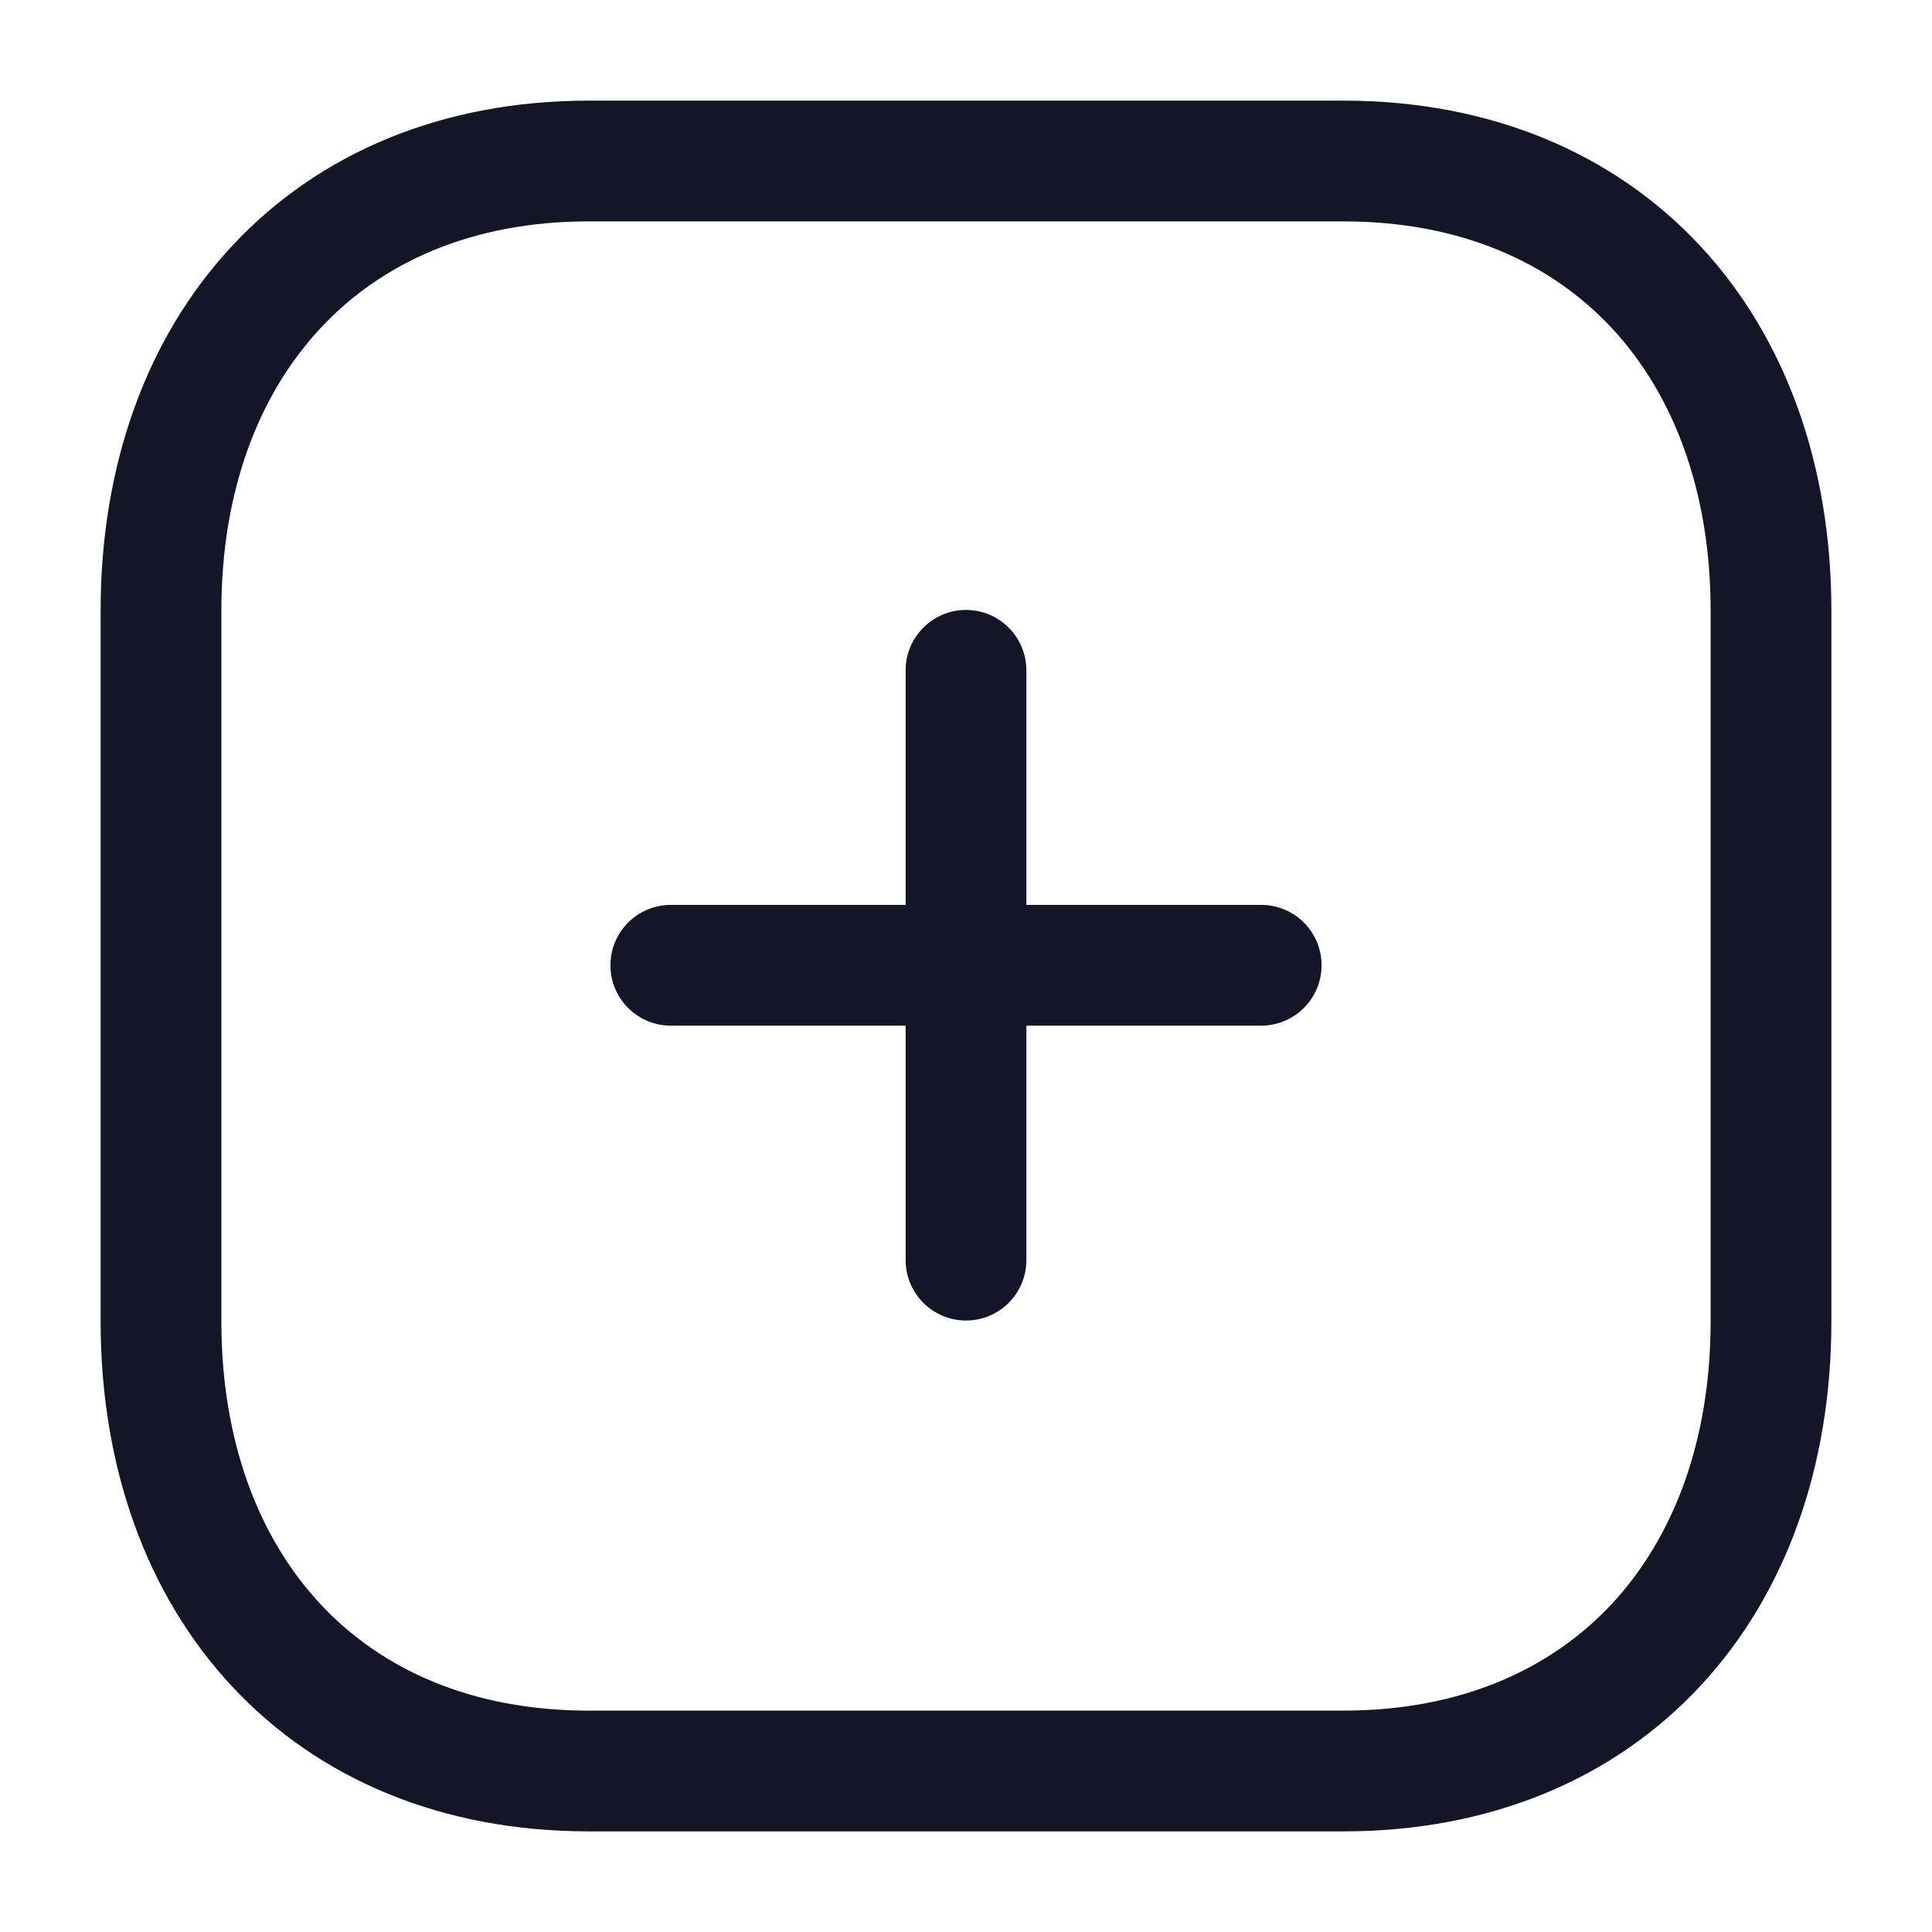
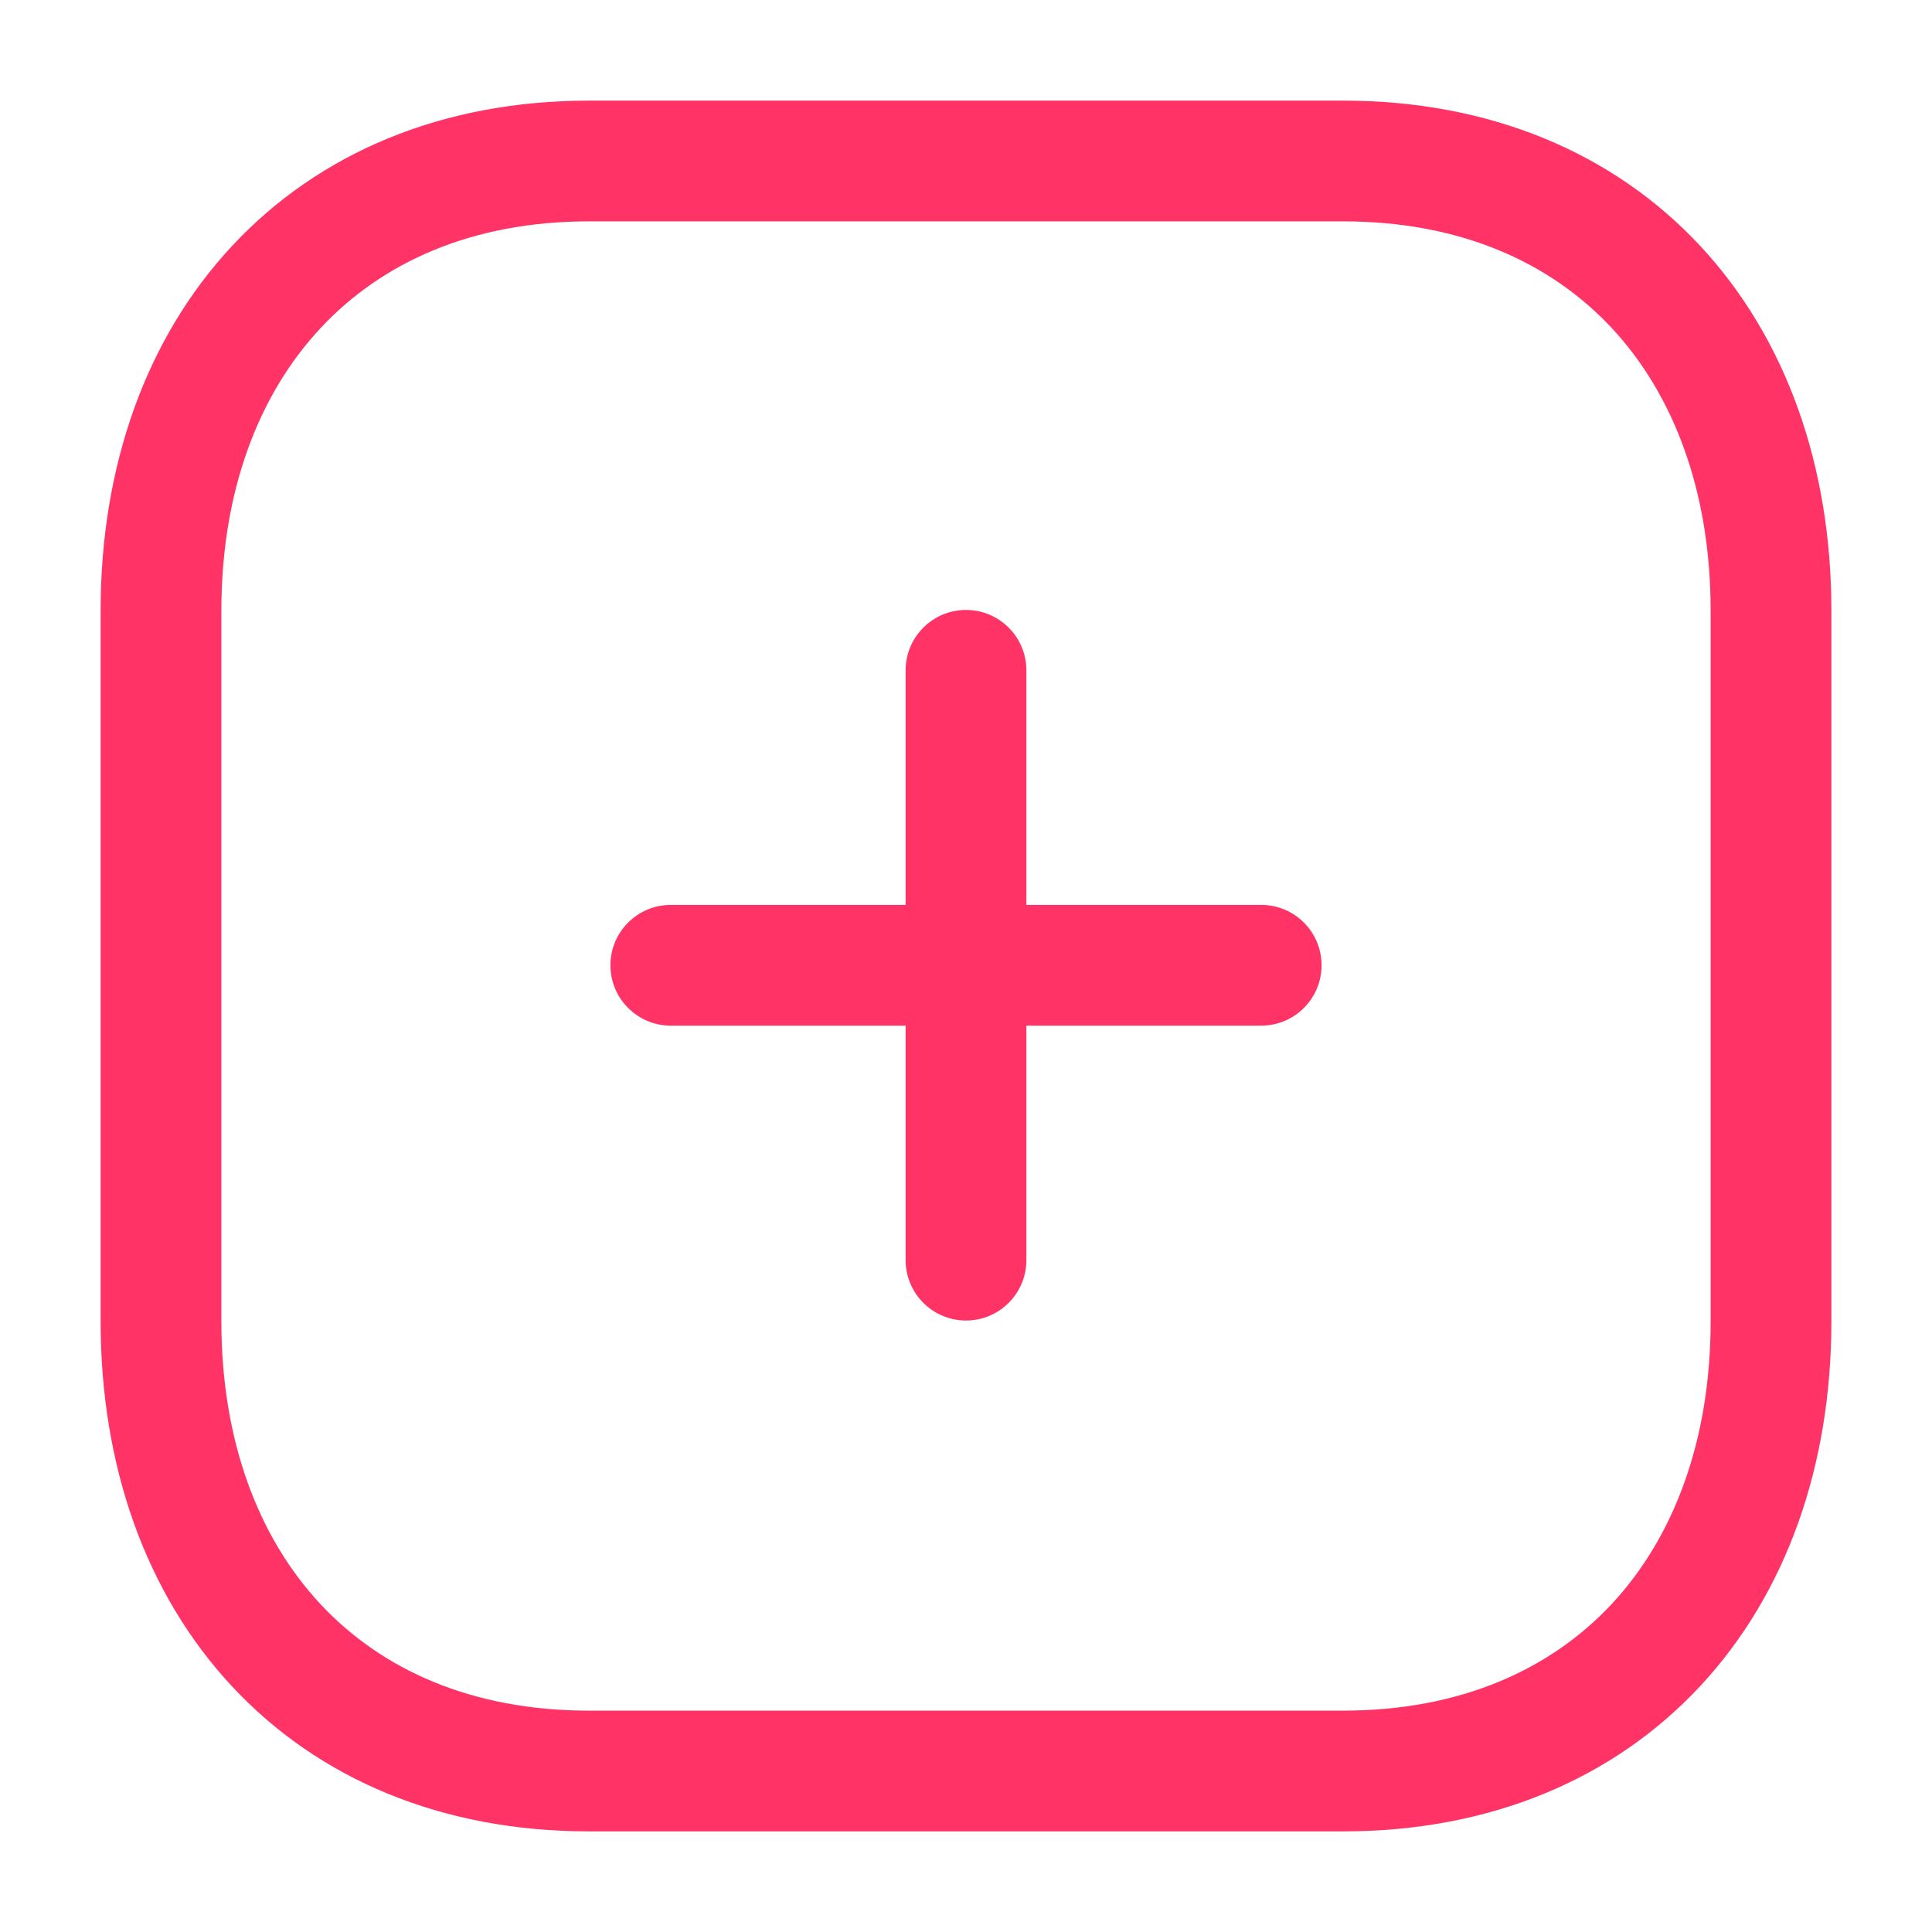
<svg xmlns="http://www.w3.org/2000/svg" viewBox="0 0 24 24" fill="none">
-   <path fill-rule="evenodd" clip-rule="evenodd" d="M7.314 1.25C5.495 1.25 3.96 1.899 2.884 3.054C1.812 4.203 1.25 5.793 1.25 7.585V16.415C1.25 18.206 1.809 19.796 2.88 20.946C3.955 22.102 5.491 22.75 7.314 22.75H16.686C18.509 22.75 20.044 22.102 21.12 20.946C22.191 19.796 22.75 18.206 22.75 16.415V7.585C22.75 5.794 22.191 4.204 21.12 3.054C20.044 1.899 18.509 1.25 16.686 1.25H7.314ZM2.75 7.585C2.75 6.104 3.211 4.902 3.981 4.077C4.745 3.257 5.867 2.75 7.314 2.75H16.686C18.139 2.75 19.26 3.258 20.023 4.076C20.79 4.901 21.25 6.103 21.25 7.585V16.415C21.25 17.897 20.79 19.099 20.023 19.924C19.26 20.742 18.139 21.25 16.686 21.25H7.314C5.861 21.25 4.74 20.742 3.978 19.924C3.21 19.099 2.75 17.897 2.75 16.415V7.585ZM12 7.577C12.414 7.577 12.75 7.913 12.75 8.327V11.241H15.667C16.081 11.241 16.417 11.576 16.417 11.991C16.417 12.405 16.081 12.741 15.667 12.741H12.75V15.654C12.75 16.068 12.414 16.404 12 16.404C11.586 16.404 11.25 16.068 11.25 15.654V12.741H8.333C7.919 12.741 7.583 12.405 7.583 11.991C7.583 11.576 7.919 11.241 8.333 11.241H11.25V8.327C11.25 7.913 11.586 7.577 12 7.577Z" fill="#161528" />
+   <path fill-rule="evenodd" clip-rule="evenodd" d="M7.314 1.25C5.495 1.25 3.96 1.899 2.884 3.054C1.812 4.203 1.25 5.793 1.25 7.585V16.415C1.25 18.206 1.809 19.796 2.88 20.946C3.955 22.102 5.491 22.75 7.314 22.75H16.686C18.509 22.75 20.044 22.102 21.12 20.946C22.191 19.796 22.75 18.206 22.75 16.415V7.585C22.75 5.794 22.191 4.204 21.12 3.054C20.044 1.899 18.509 1.25 16.686 1.25H7.314ZM2.75 7.585C2.75 6.104 3.211 4.902 3.981 4.077C4.745 3.257 5.867 2.75 7.314 2.75H16.686C18.139 2.75 19.26 3.258 20.023 4.076C20.79 4.901 21.25 6.103 21.25 7.585V16.415C21.25 17.897 20.79 19.099 20.023 19.924C19.26 20.742 18.139 21.25 16.686 21.25H7.314C5.861 21.25 4.74 20.742 3.978 19.924C3.21 19.099 2.75 17.897 2.75 16.415V7.585ZM12 7.577C12.414 7.577 12.75 7.913 12.75 8.327V11.241H15.667C16.081 11.241 16.417 11.576 16.417 11.991C16.417 12.405 16.081 12.741 15.667 12.741H12.75V15.654C12.75 16.068 12.414 16.404 12 16.404C11.586 16.404 11.25 16.068 11.25 15.654V12.741H8.333C7.919 12.741 7.583 12.405 7.583 11.991C7.583 11.576 7.919 11.241 8.333 11.241H11.25V8.327C11.25 7.913 11.586 7.577 12 7.577Z" fill="#FF3366" />
</svg>
